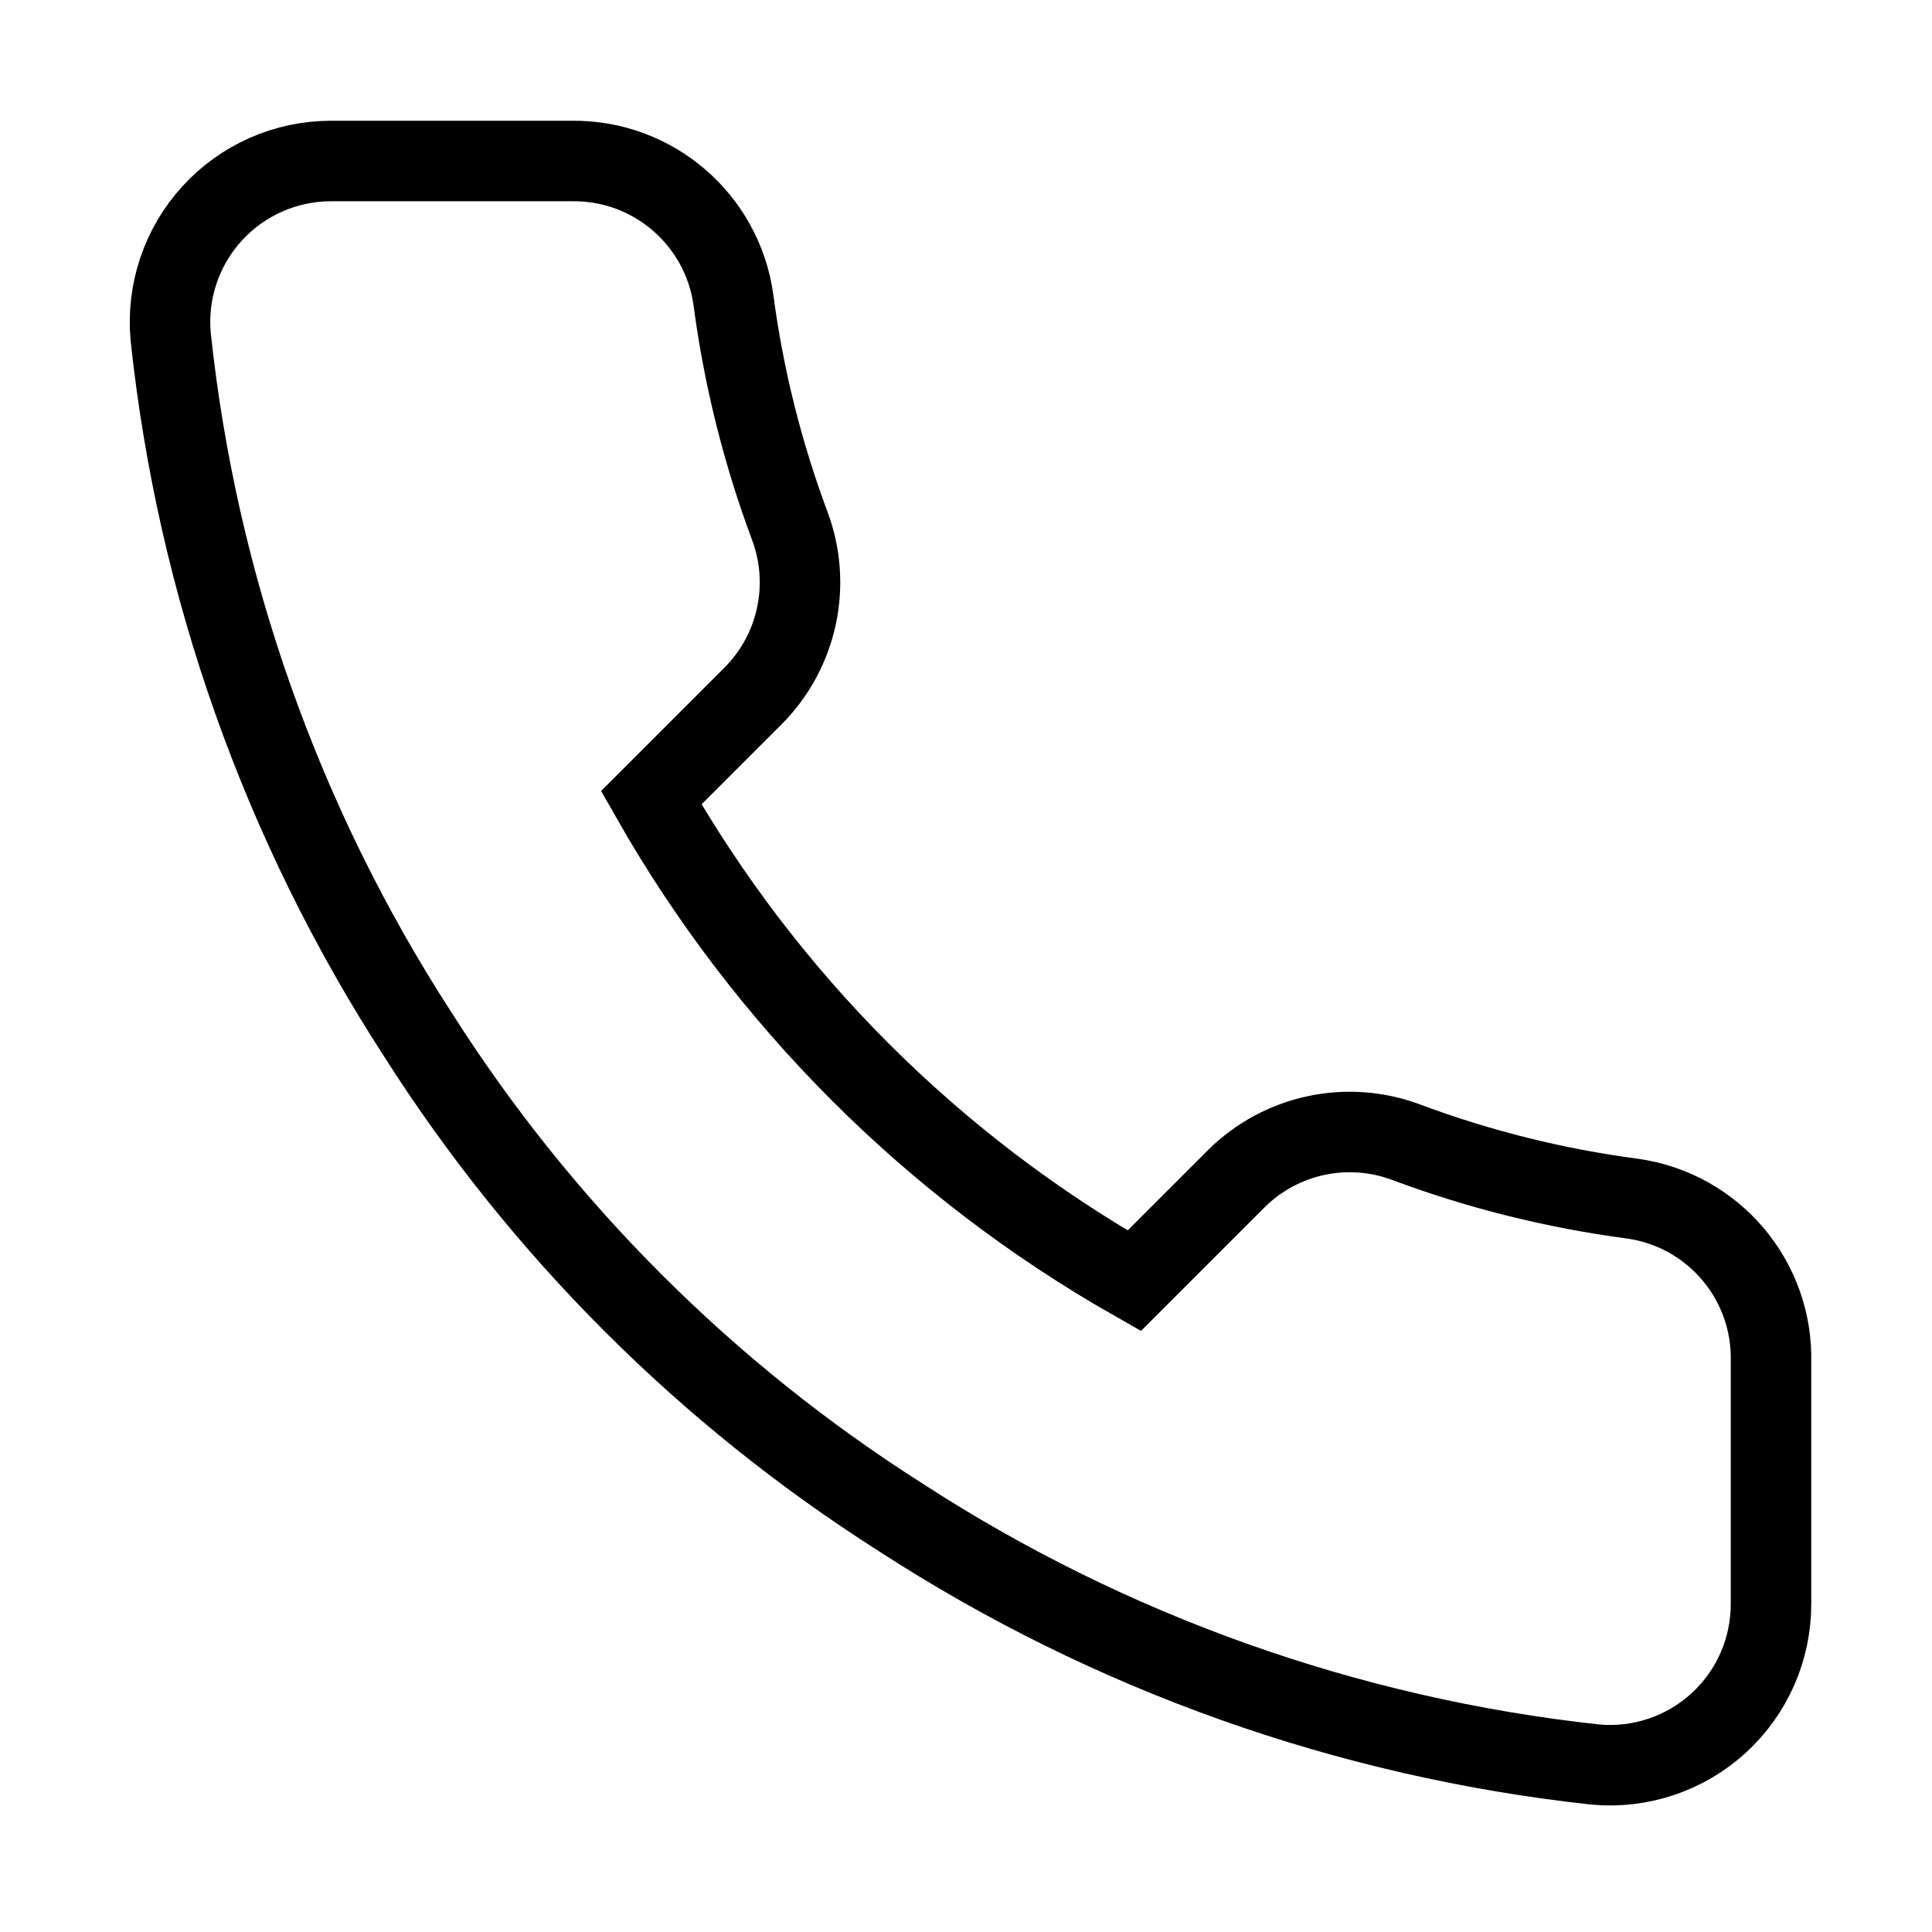
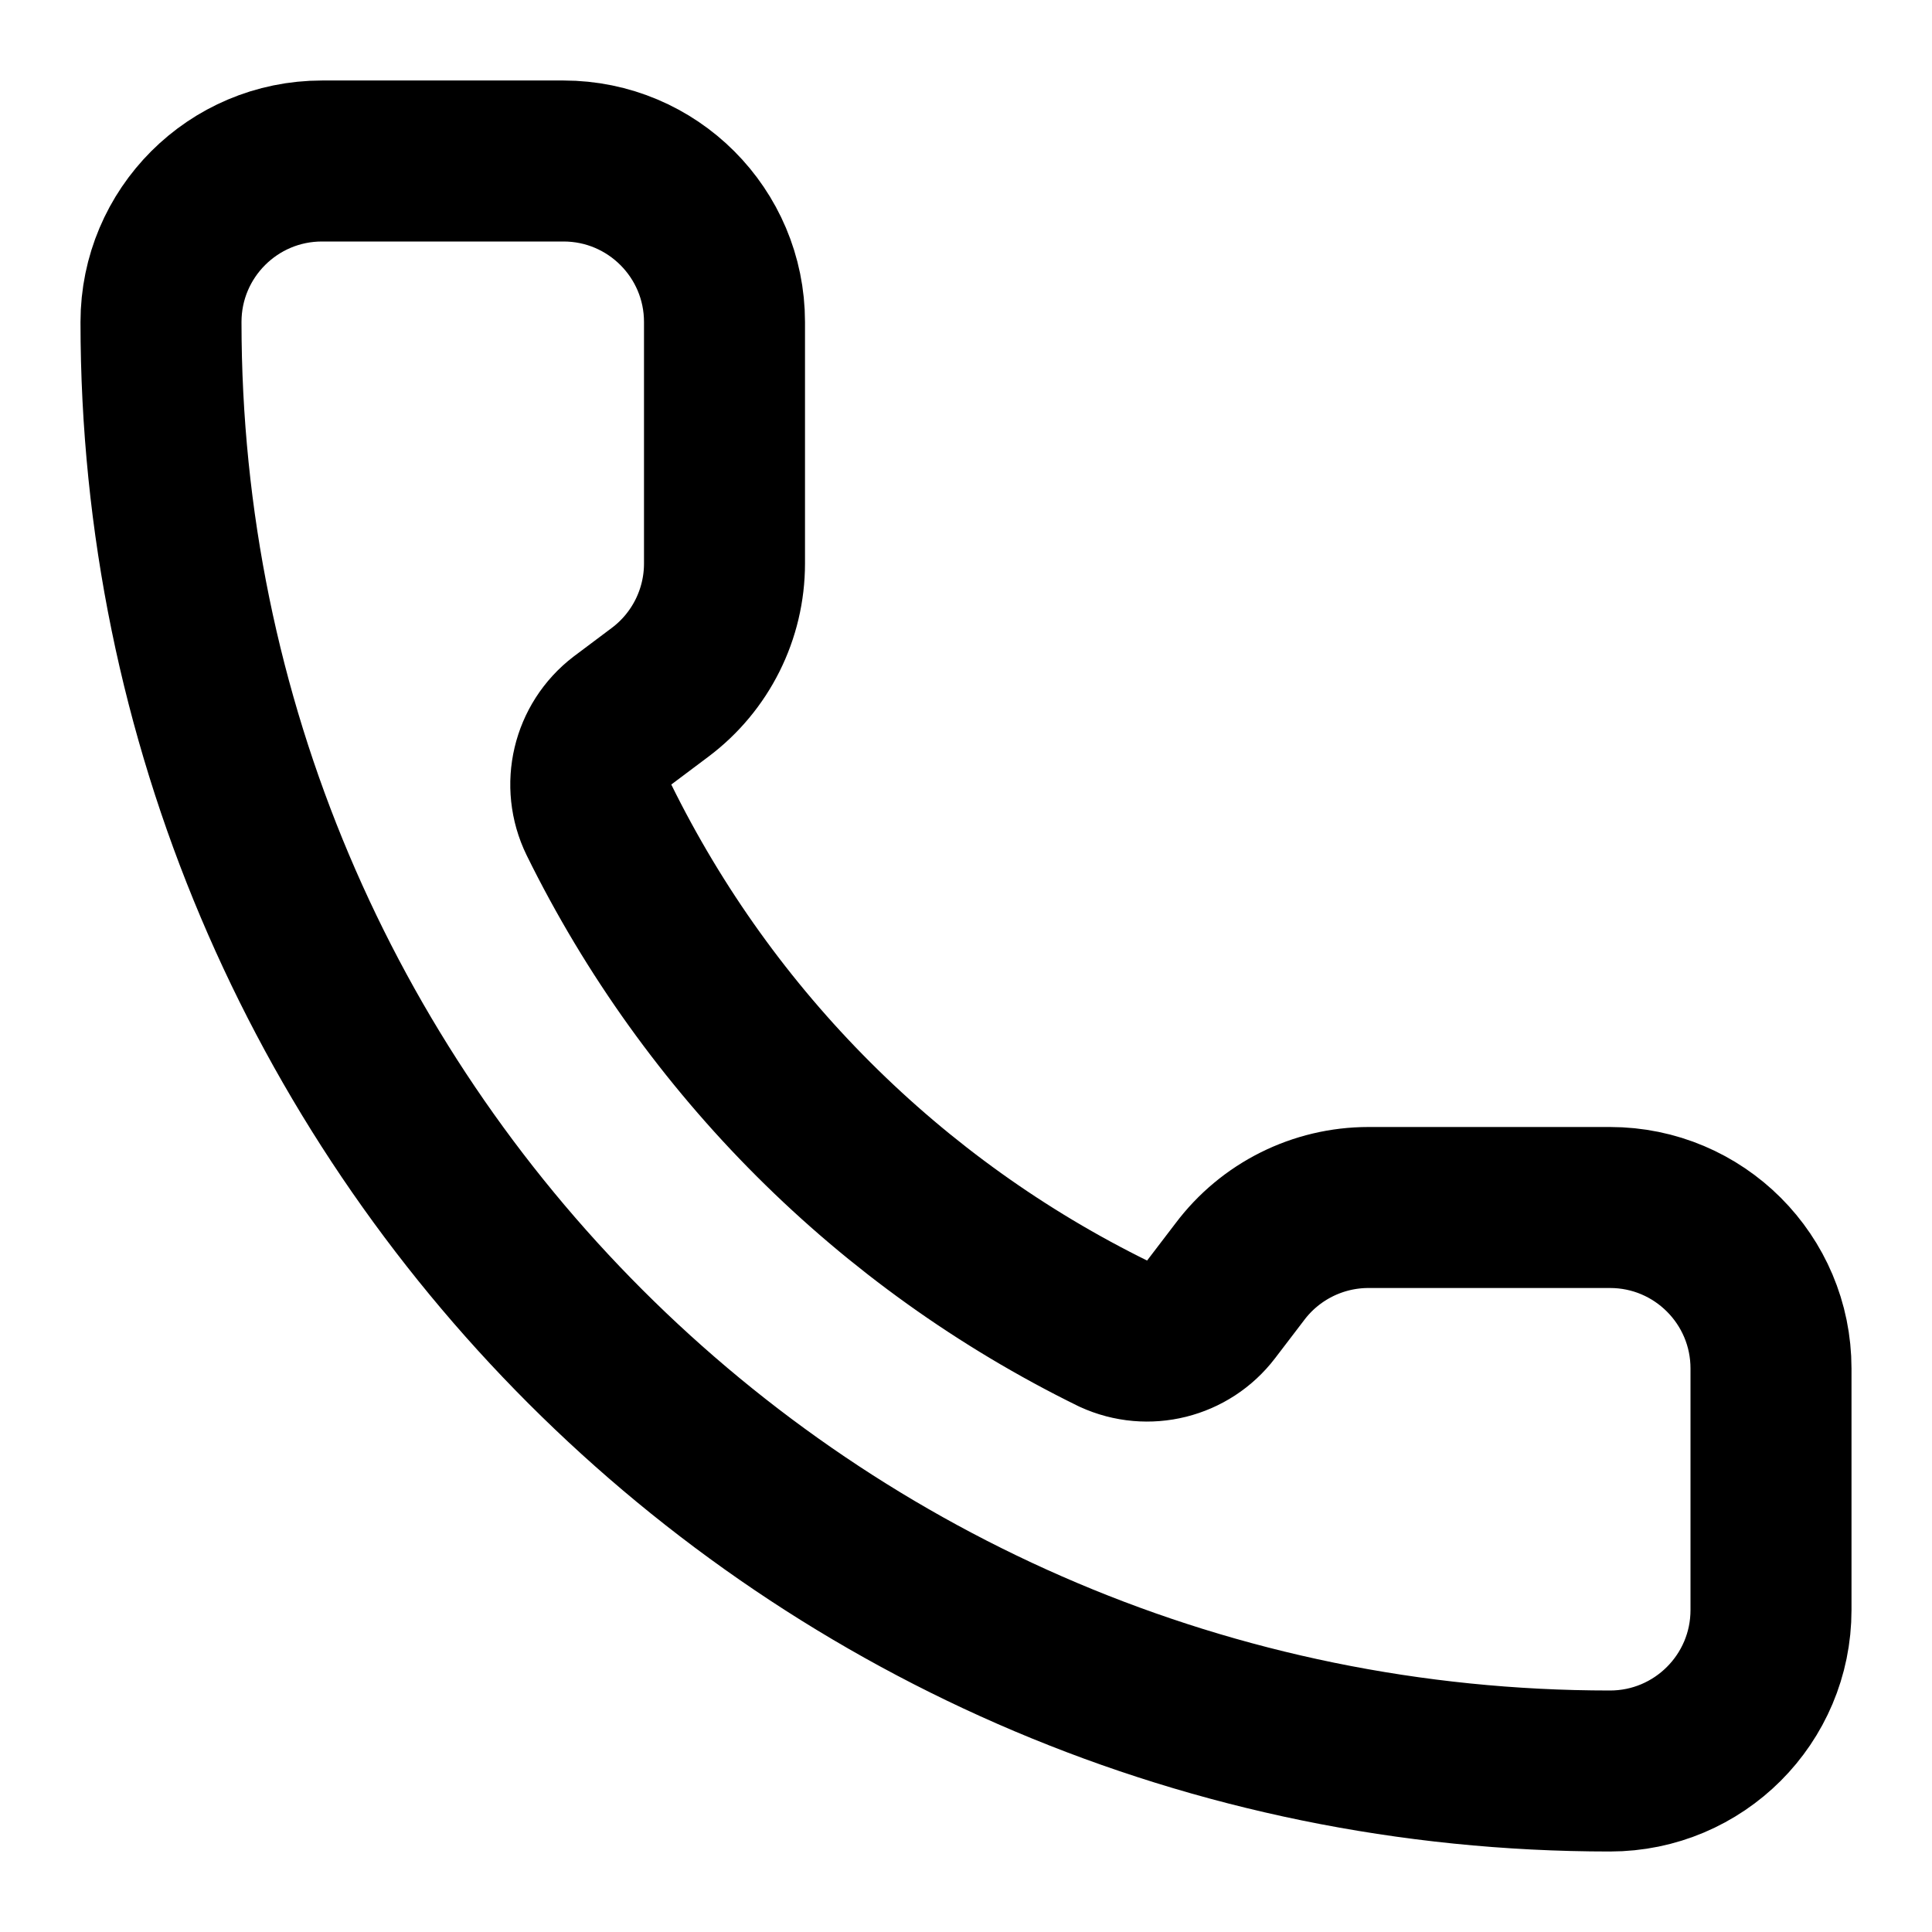
- <svg viewBox="0 0 24 24" width="24" height="24" stroke="currentColor" strokeWidth="2" fill="none" strokeLinecap="round" strokeLinejoin="round">
-   <path d="M22 16.92v3a2 2 0 0 1-2.18 2 19.79 19.79 0 0 1-8.63-3.07 19.5 19.5 0 0 1-6-6 19.79 19.79 0 0 1-3.07-8.67A2 2 0 0 1 4.11 2h3a2 2 0 0 1 2 1.72 12.84 12.84 0 0 0 .7 2.81 2 2 0 0 1-.45 2.11L8.09 9.91a16 16 0 0 0 6 6l1.27-1.27a2 2 0 0 1 2.11-.45 12.84 12.84 0 0 0 2.81.7A2 2 0 0 1 22 16.92z" />
+ <svg xmlns="http://www.w3.org/2000/svg" width="24" height="24" viewBox="0 0 24 24" fill="none" stroke="currentColor" stroke-width="2" stroke-linecap="round" stroke-linejoin="round" class="lucide lucide-phone-icon lucide-phone">
+   <path d="M13.832 16.568a1 1 0 0 0 1.213-.303l.355-.465A2 2 0 0 1 17 15h3a2 2 0 0 1 2 2v3a2 2 0 0 1-2 2A18 18 0 0 1 2 4a2 2 0 0 1 2-2h3a2 2 0 0 1 2 2v3a2 2 0 0 1-.8 1.6l-.468.351a1 1 0 0 0-.292 1.233 14 14 0 0 0 6.392 6.384" />
</svg>
